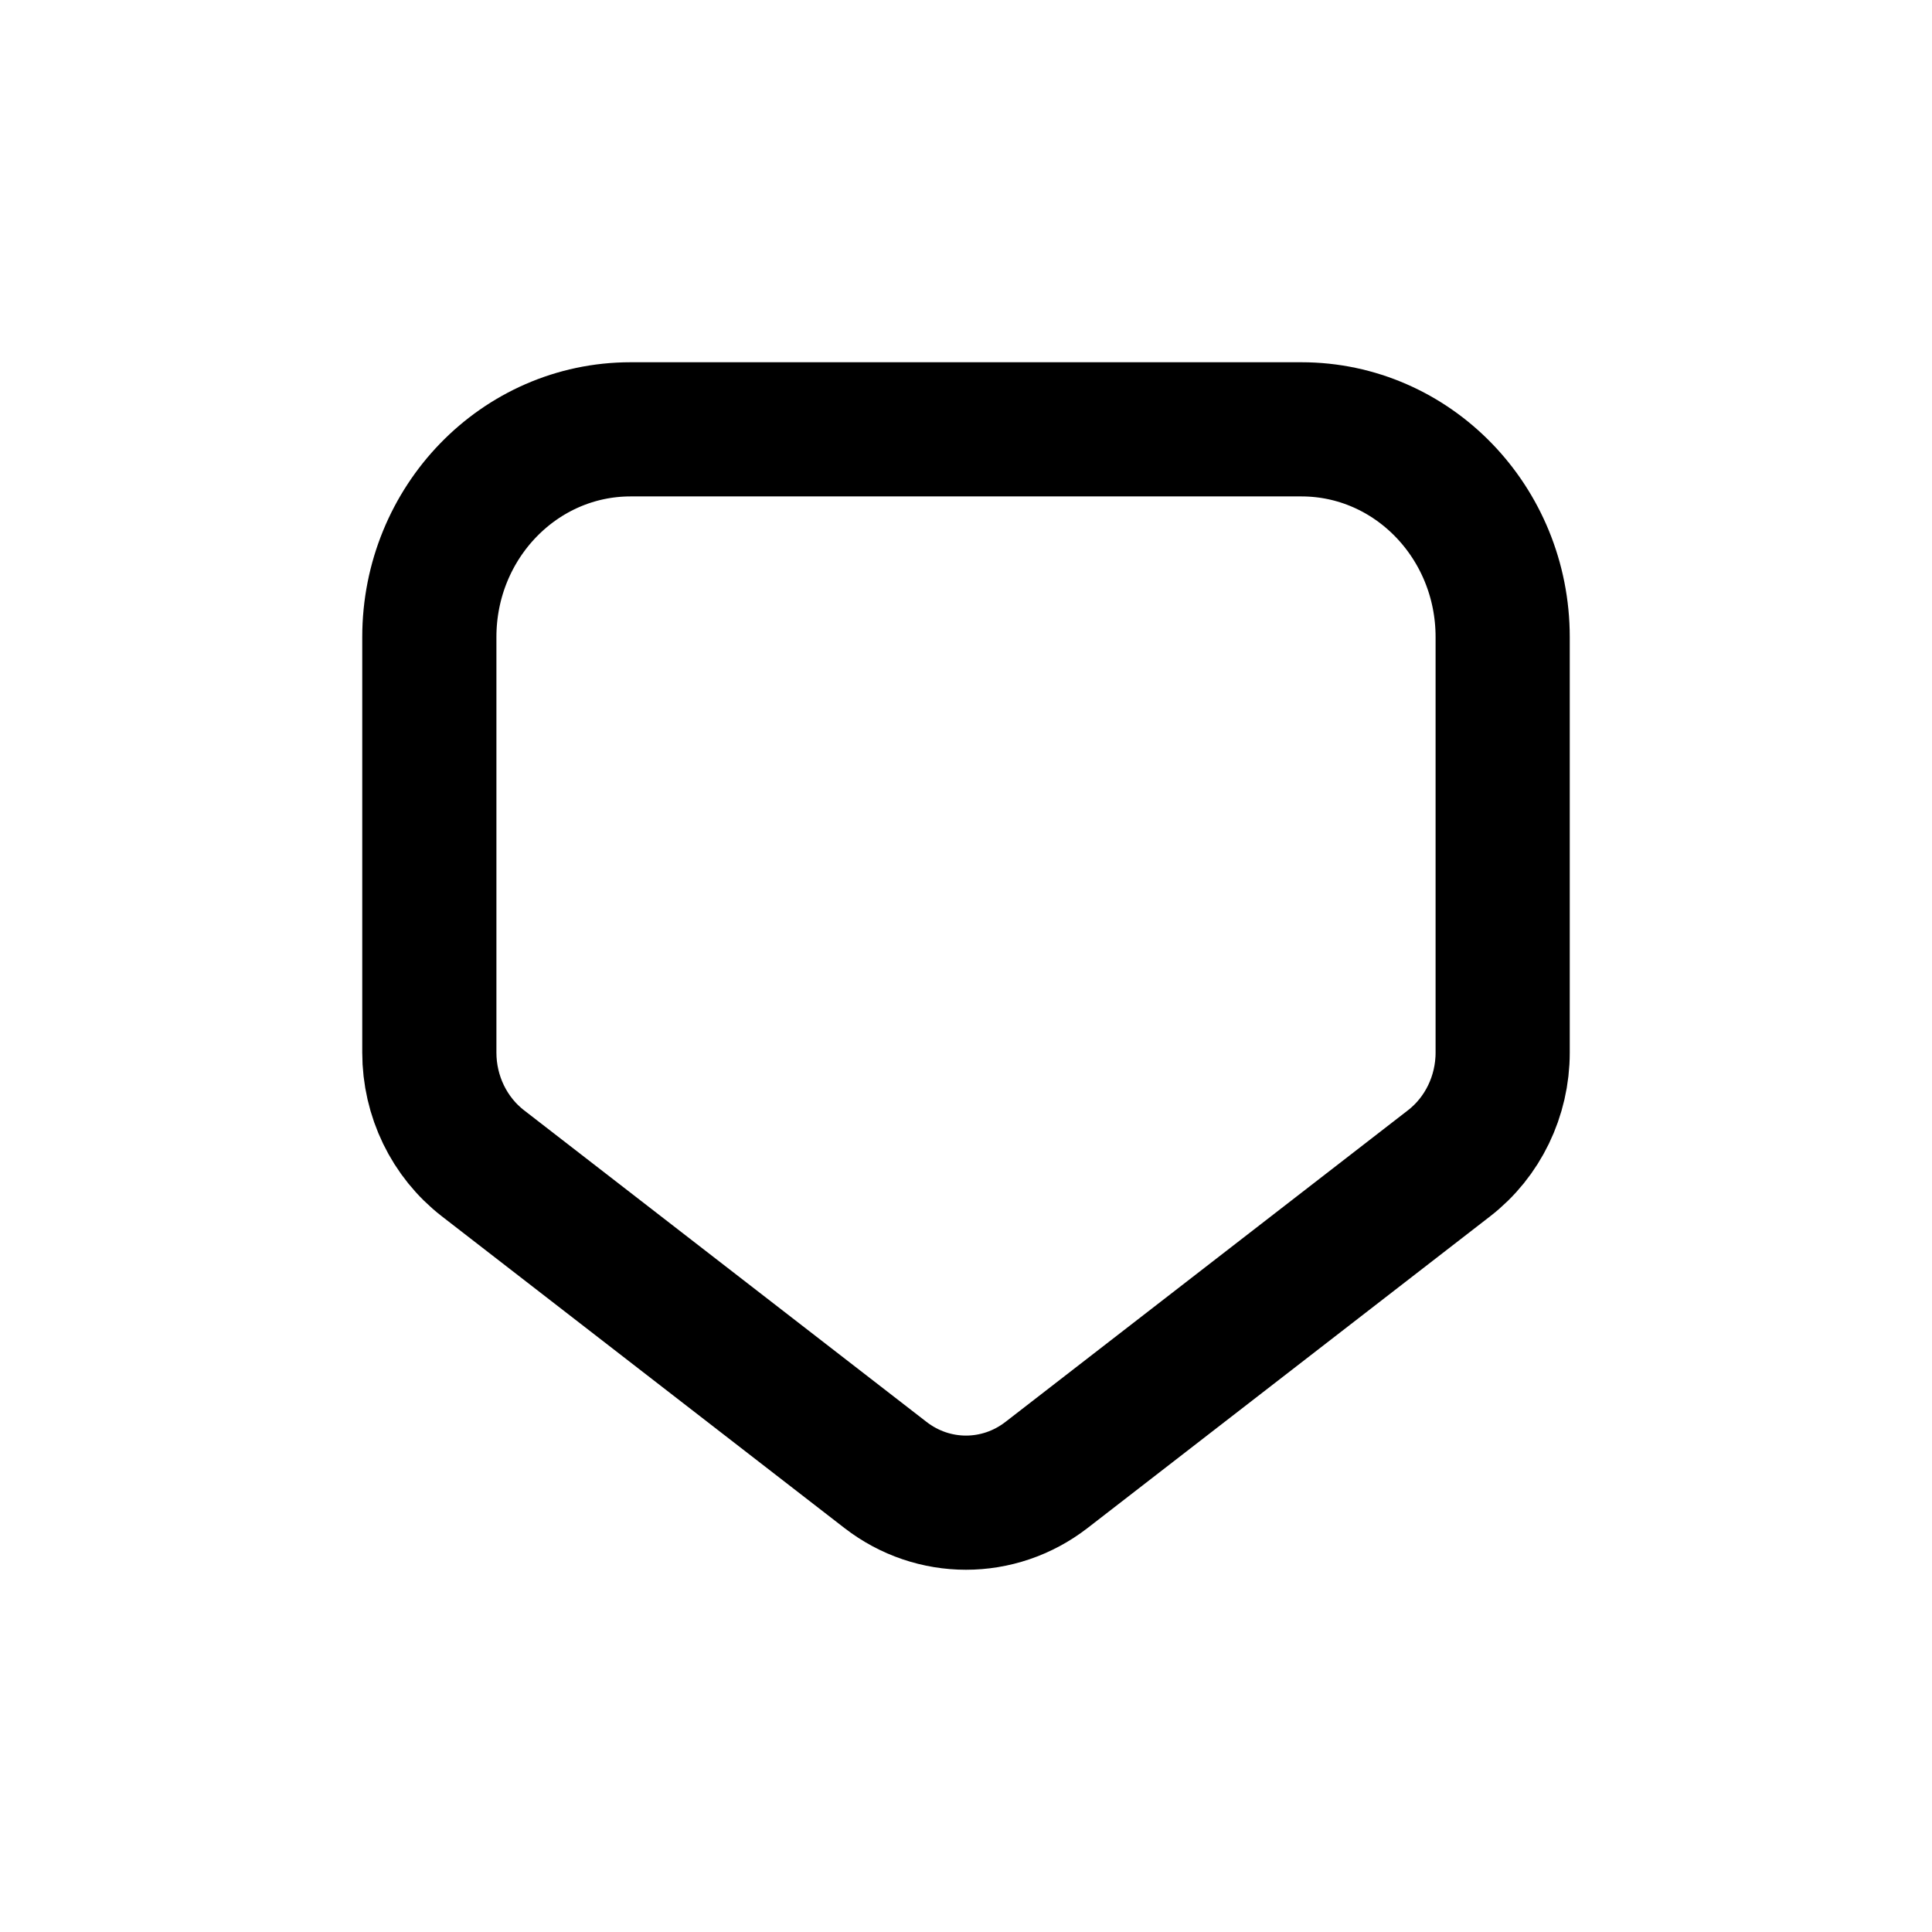
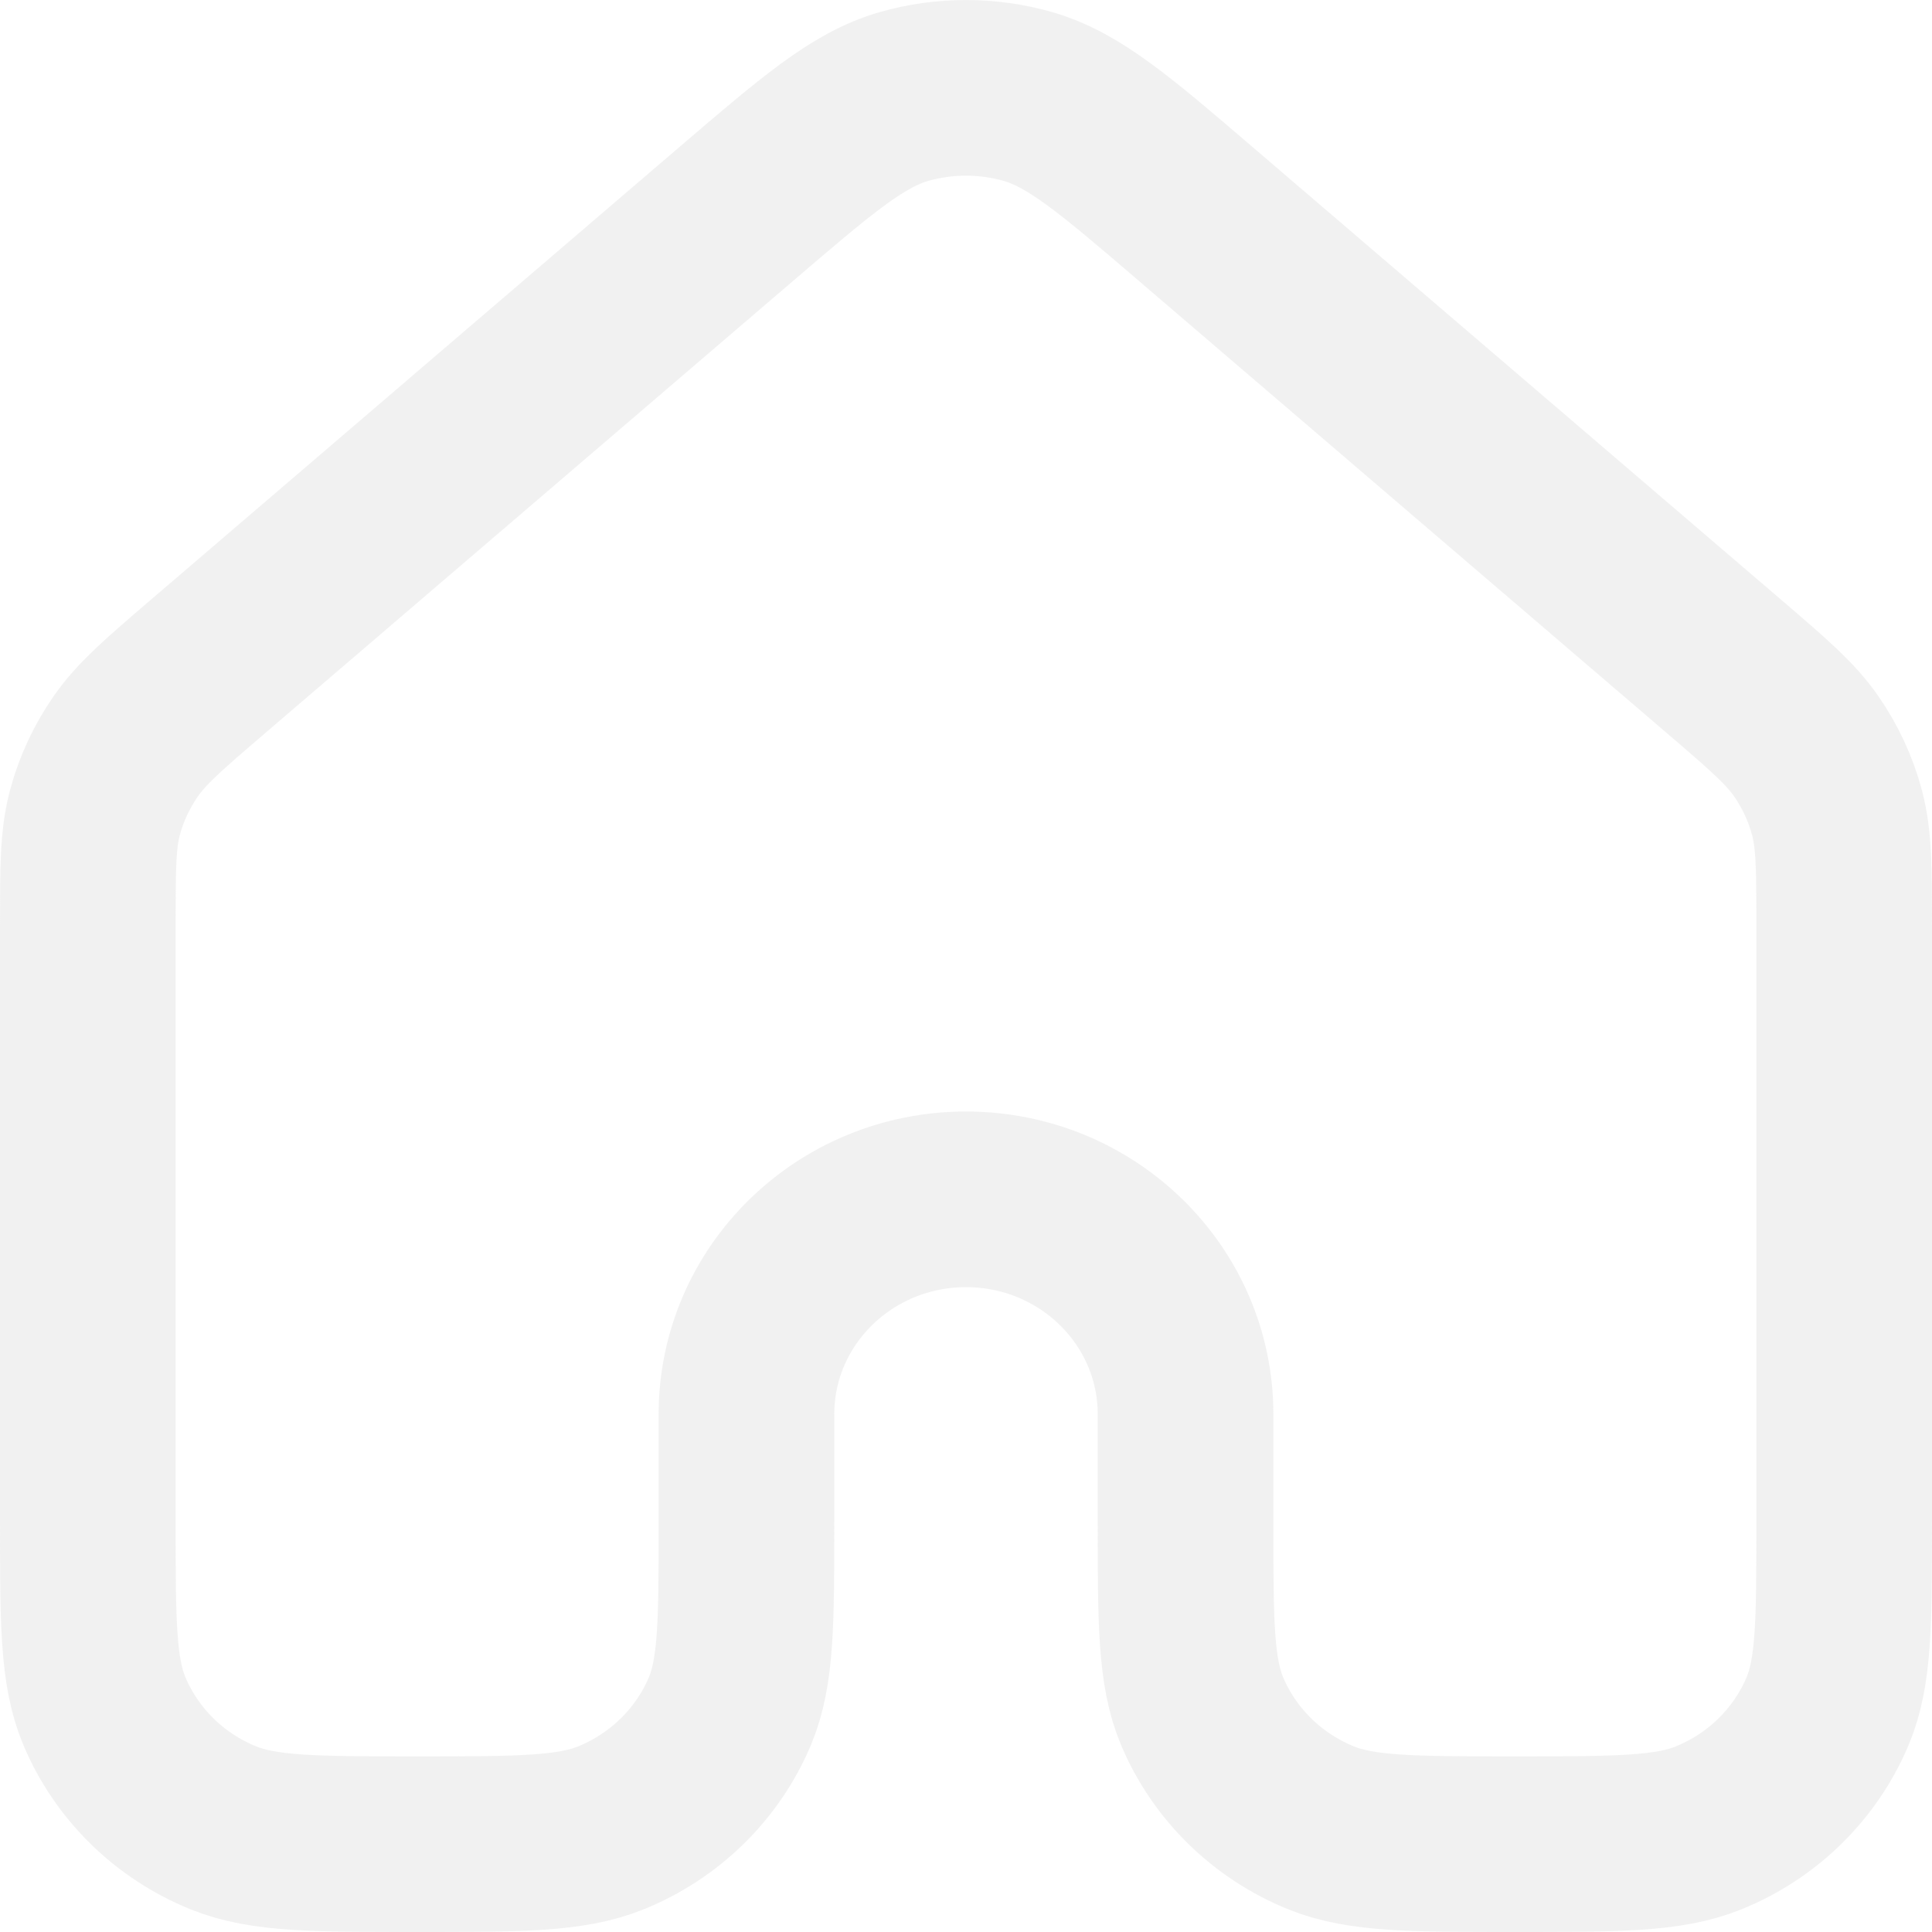
- <svg xmlns="http://www.w3.org/2000/svg" width="36" height="36" viewBox="0 0 36 36" fill="none">
-   <path d="M28 19.613C28 20.425 27.63 21.19 27 21.677L19.5 27.484C18.611 28.172 17.389 28.172 16.5 27.484L9 21.677C8.37 21.19 8 20.425 8 19.613V11.871C8 9.733 9.679 8 11.75 8H24.25C26.321 8 28 9.733 28 11.871L28 19.613Z" stroke="currentColor" stroke-width="2.5" />
+ <svg xmlns="http://www.w3.org/2000/svg" width="22" height="22" viewBox="0 0 22 22" fill="none">
+   <path d="M21 17.328V10.539C21 9.885 20.999 9.558 20.918 9.253C20.846 8.984 20.728 8.729 20.568 8.498C20.388 8.238 20.137 8.022 19.634 7.591L13.634 2.452C12.701 1.652 12.234 1.253 11.709 1.1C11.246 0.967 10.753 0.967 10.29 1.1C9.766 1.252 9.3 1.652 8.368 2.45L2.366 7.591C1.863 8.022 1.613 8.238 1.432 8.498C1.272 8.729 1.153 8.984 1.081 9.253C1 9.558 1 9.885 1 10.539V17.328C1 18.469 1 19.039 1.19 19.488C1.444 20.088 1.93 20.565 2.543 20.814C3.002 21 3.585 21 4.75 21C5.915 21 6.498 21 6.957 20.814C7.57 20.565 8.056 20.088 8.31 19.489C8.5 19.039 8.5 18.469 8.5 17.328V16.104C8.5 14.753 9.619 13.657 11 13.657C12.381 13.657 13.5 14.753 13.5 16.104V17.328C13.5 18.469 13.5 19.039 13.69 19.489C13.944 20.088 14.43 20.565 15.043 20.814C15.502 21 16.085 21 17.25 21C18.415 21 18.998 21 19.457 20.814C20.07 20.565 20.556 20.088 20.81 19.488C21 19.039 21 18.469 21 17.328Z" stroke="#E4E4E4" stroke-opacity="0.5" stroke-width="2" stroke-linecap="round" stroke-linejoin="round" />
</svg>
